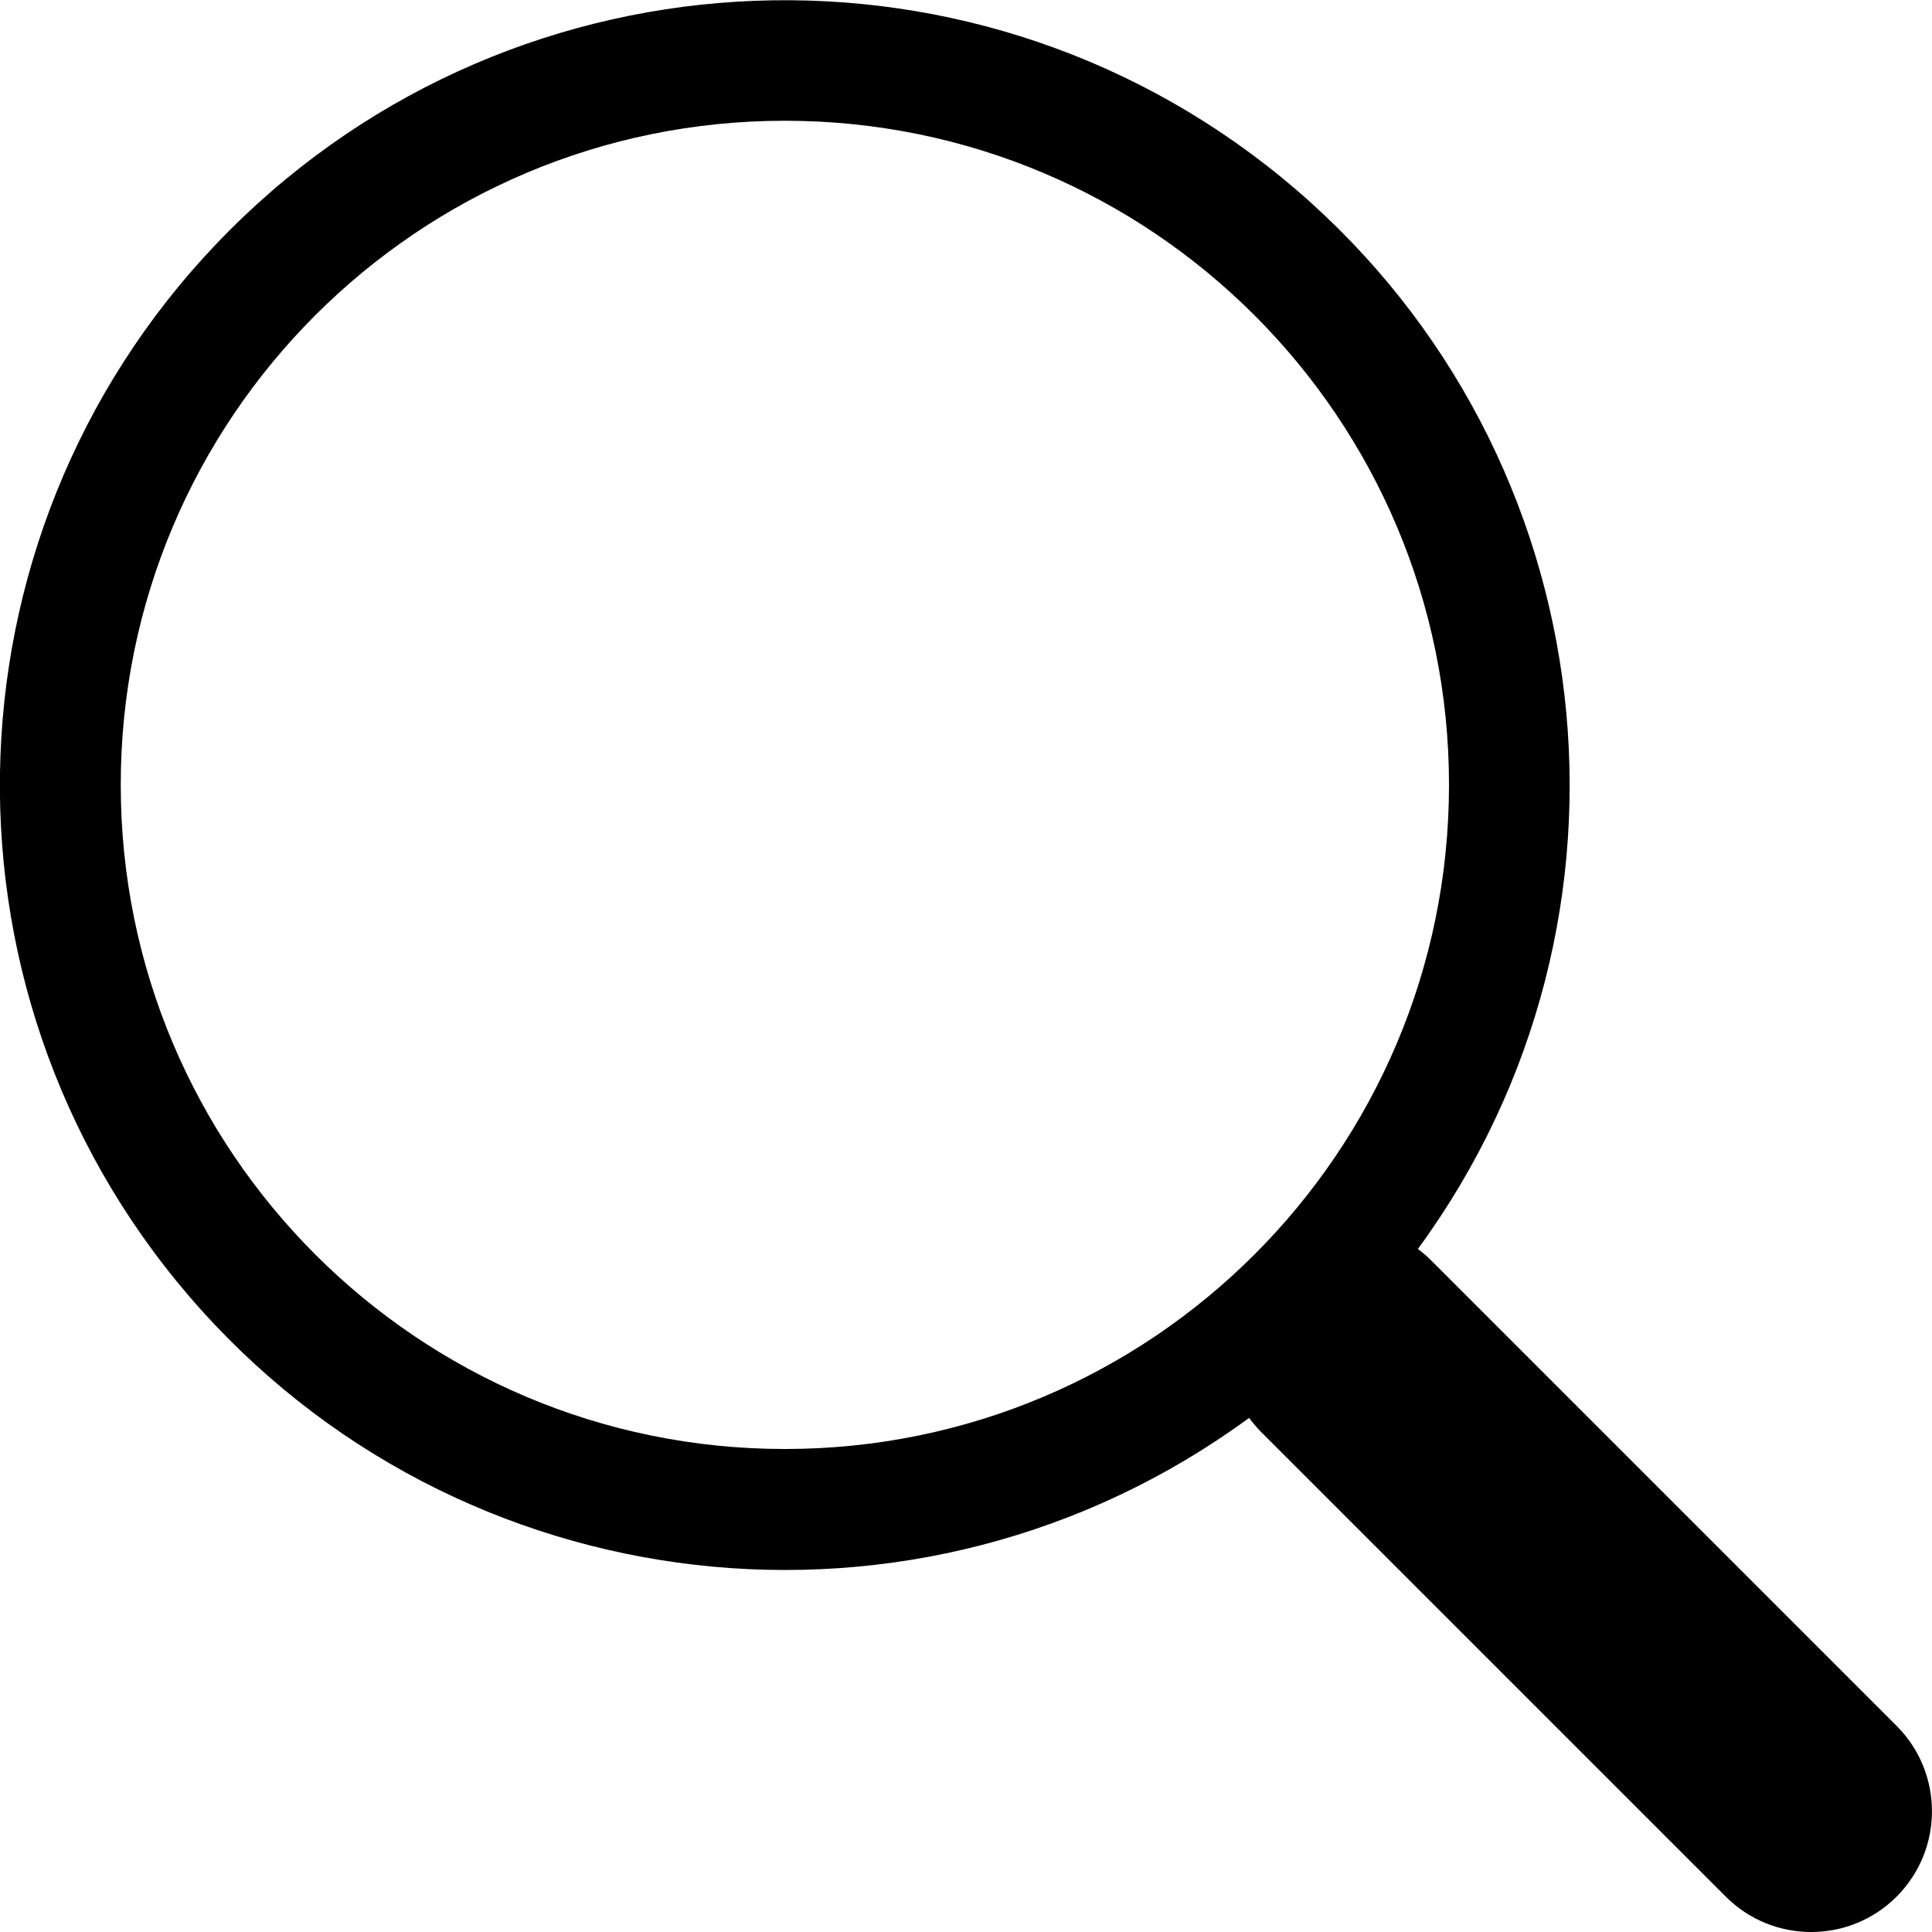
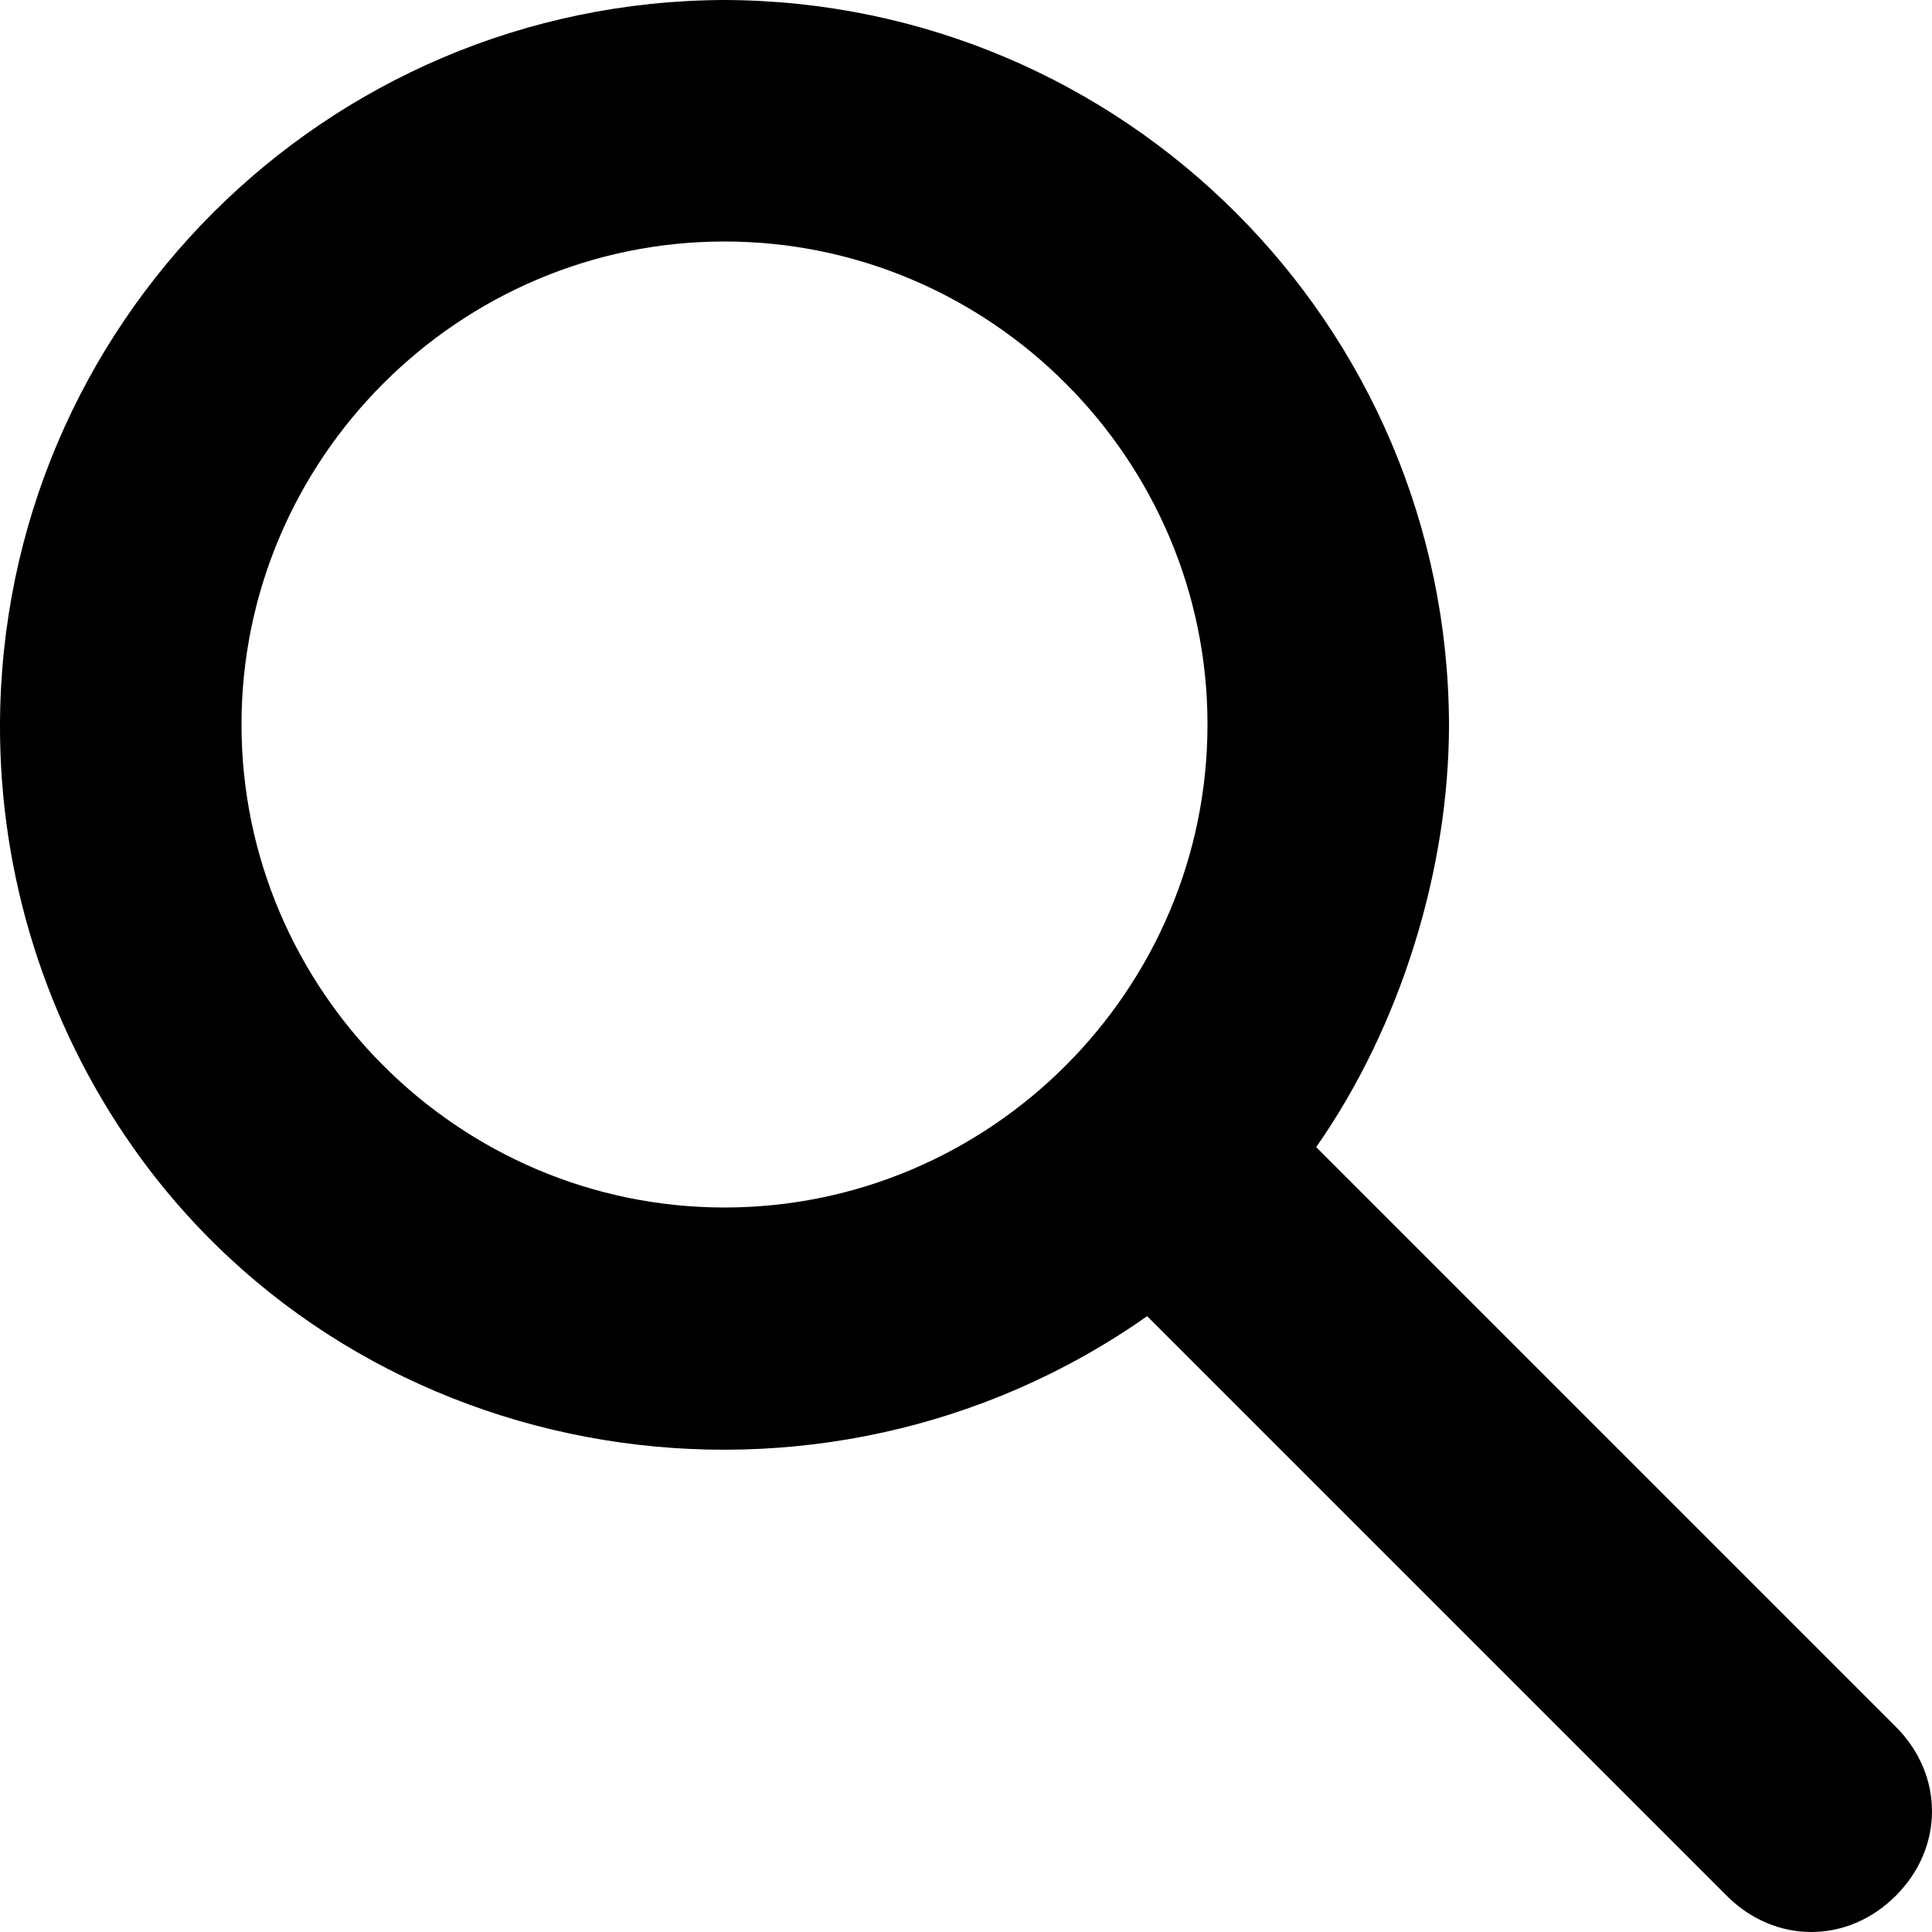
<svg xmlns="http://www.w3.org/2000/svg" fill="currentColor" viewBox="0 0 16 16">
-   <path d="M11.742 10.344a6.5 6.5 0 1 0-1.397 1.398h-.001c.03.04.062.078.098.115l3.85 3.85a1 1 0 0 0 1.415-1.414l-3.85-3.85a1.007 1.007 0 0 0-.115-.1zM12 6.5a5.5 5.5 0 1 1-11 0 5.5 5.5 0 0 1 11 0z" />
+   <path fill-rule="evenodd" d="M6 2C3.8 2 2 3.8 2 6s1.8 4 4 4 4-1.8 4-4-1.8-4-4-4zM0 6a6.02 6.02 0 0 1 6-6 6.02 6.02 0 0 1 6 6c0 1.2-.4 2.5-1.1 3.5l4.8 4.8c.4.4.4 1 0 1.4s-1 .4-1.4 0l-4.8-4.8C6.8 12.8 3 12.2 1.1 9.5A6.06 6.06 0 0 1 0 6z" />
</svg>
